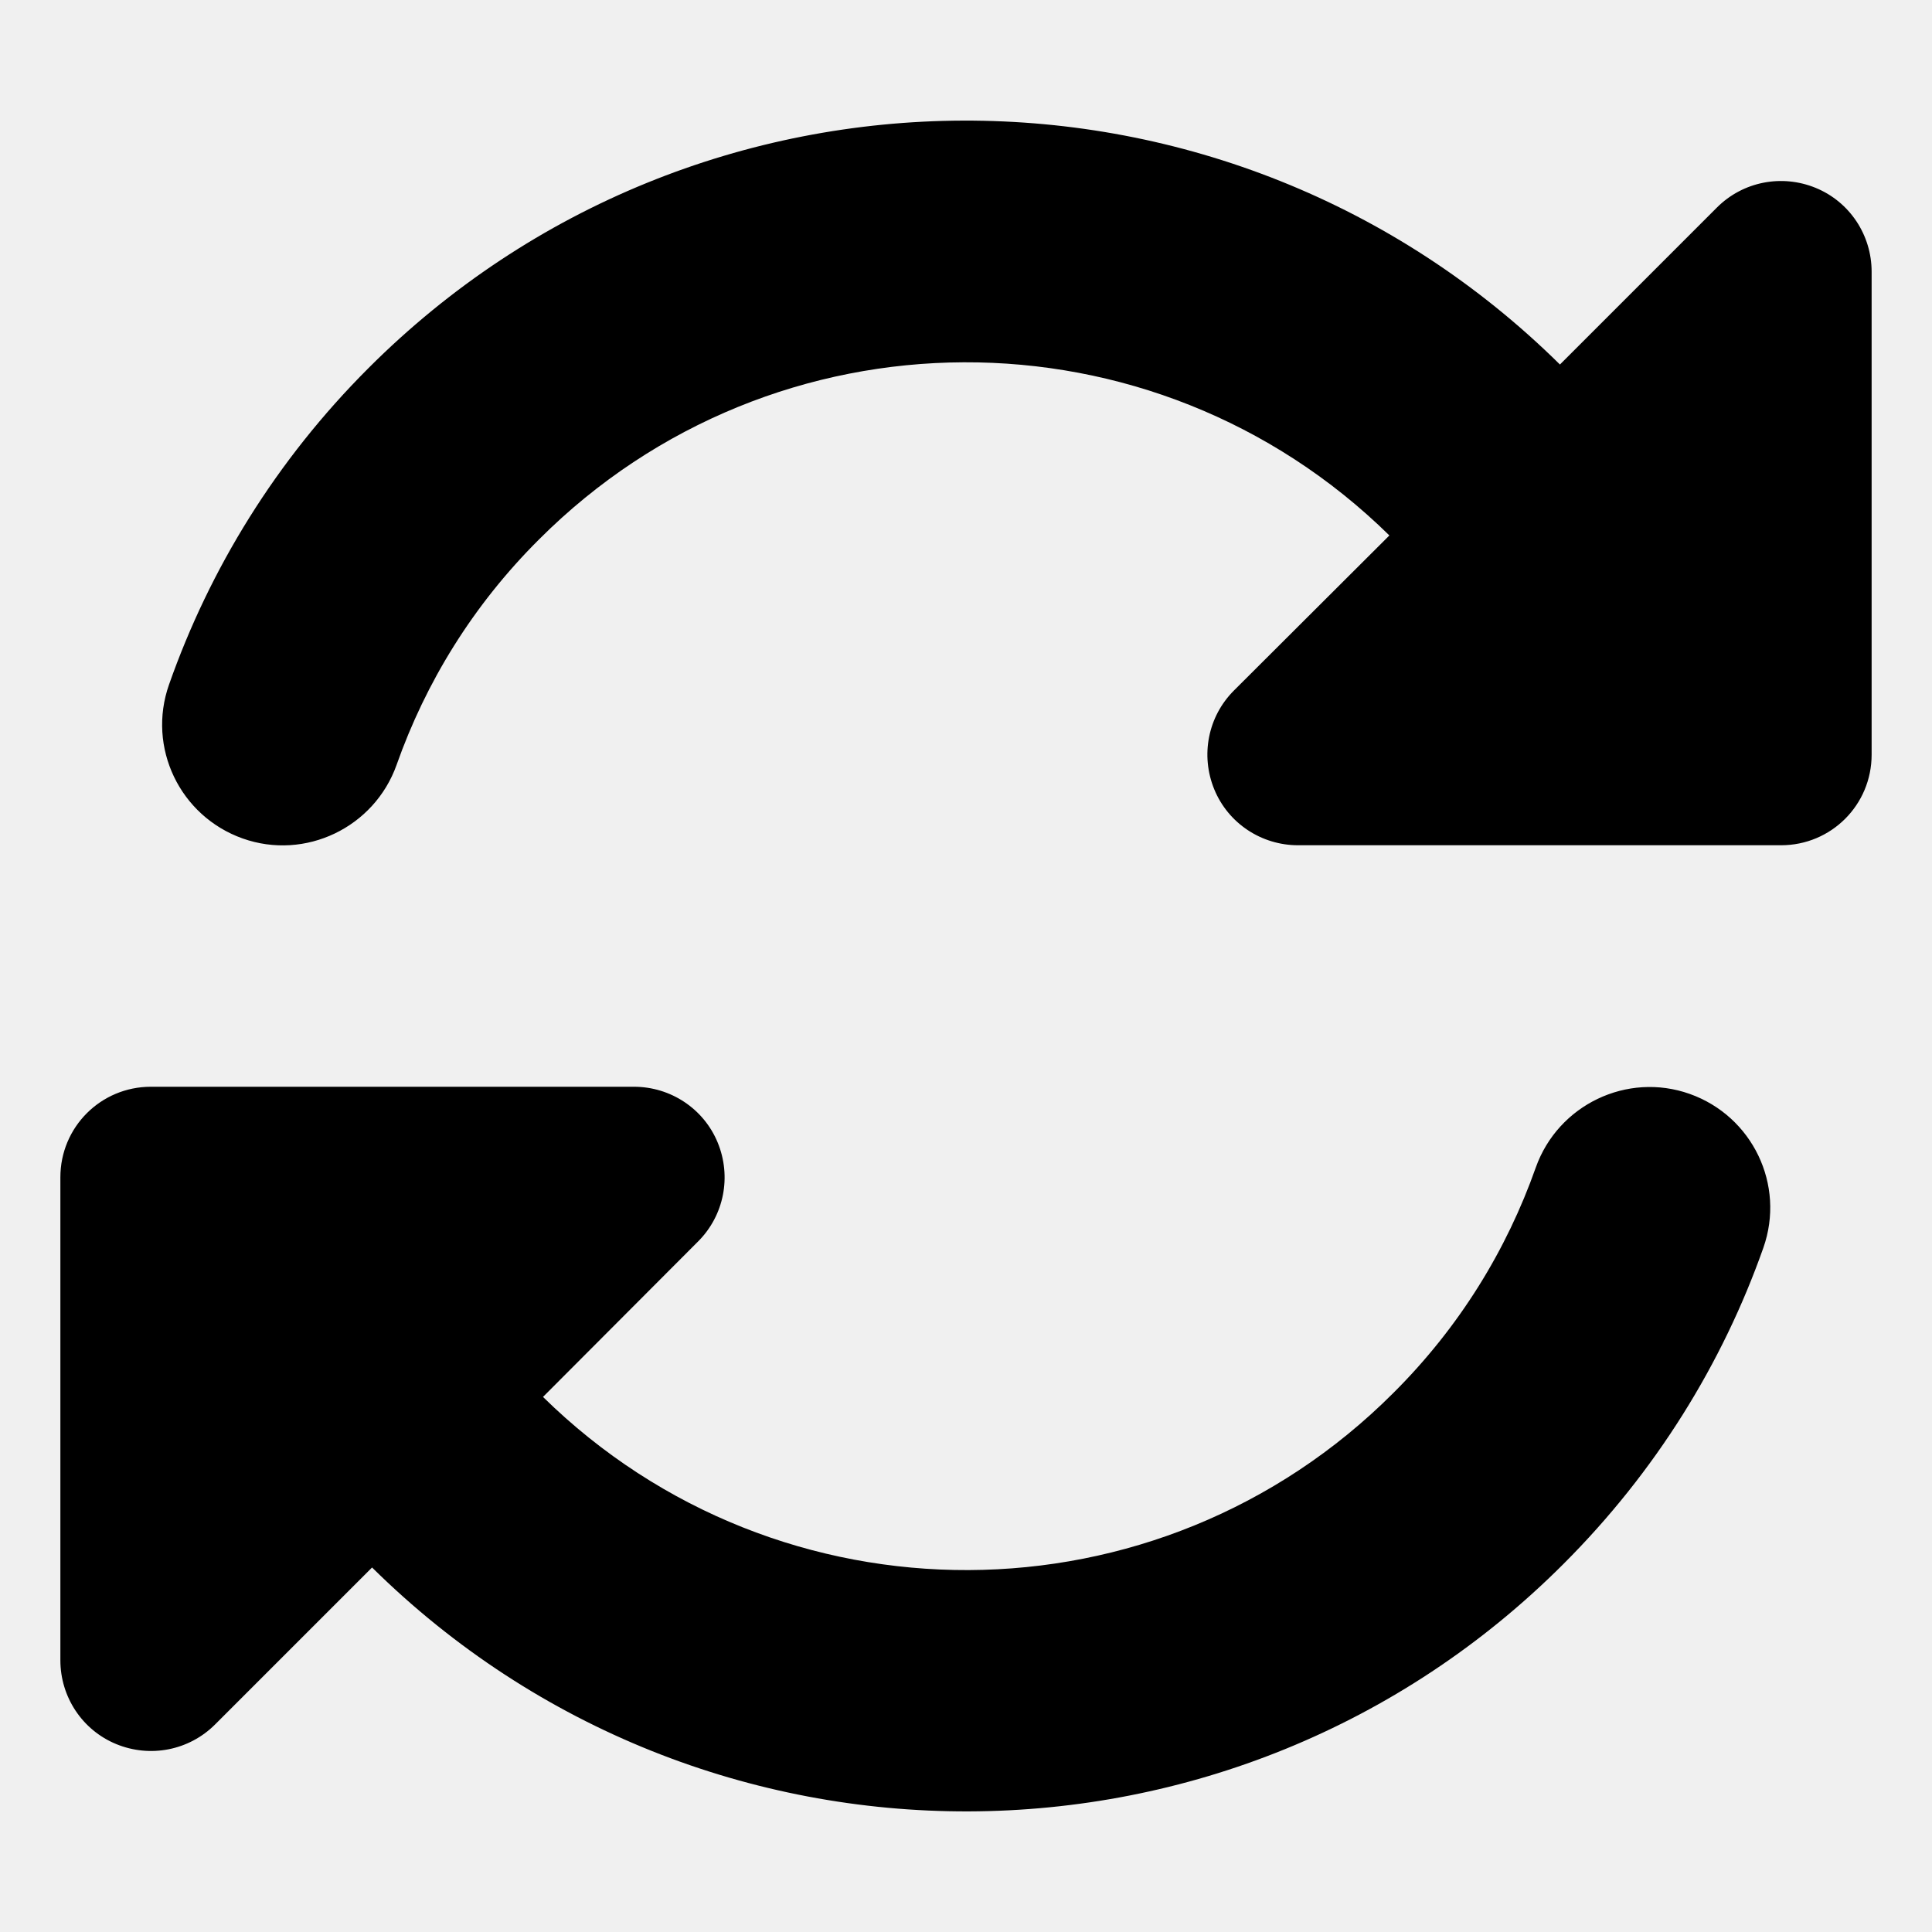
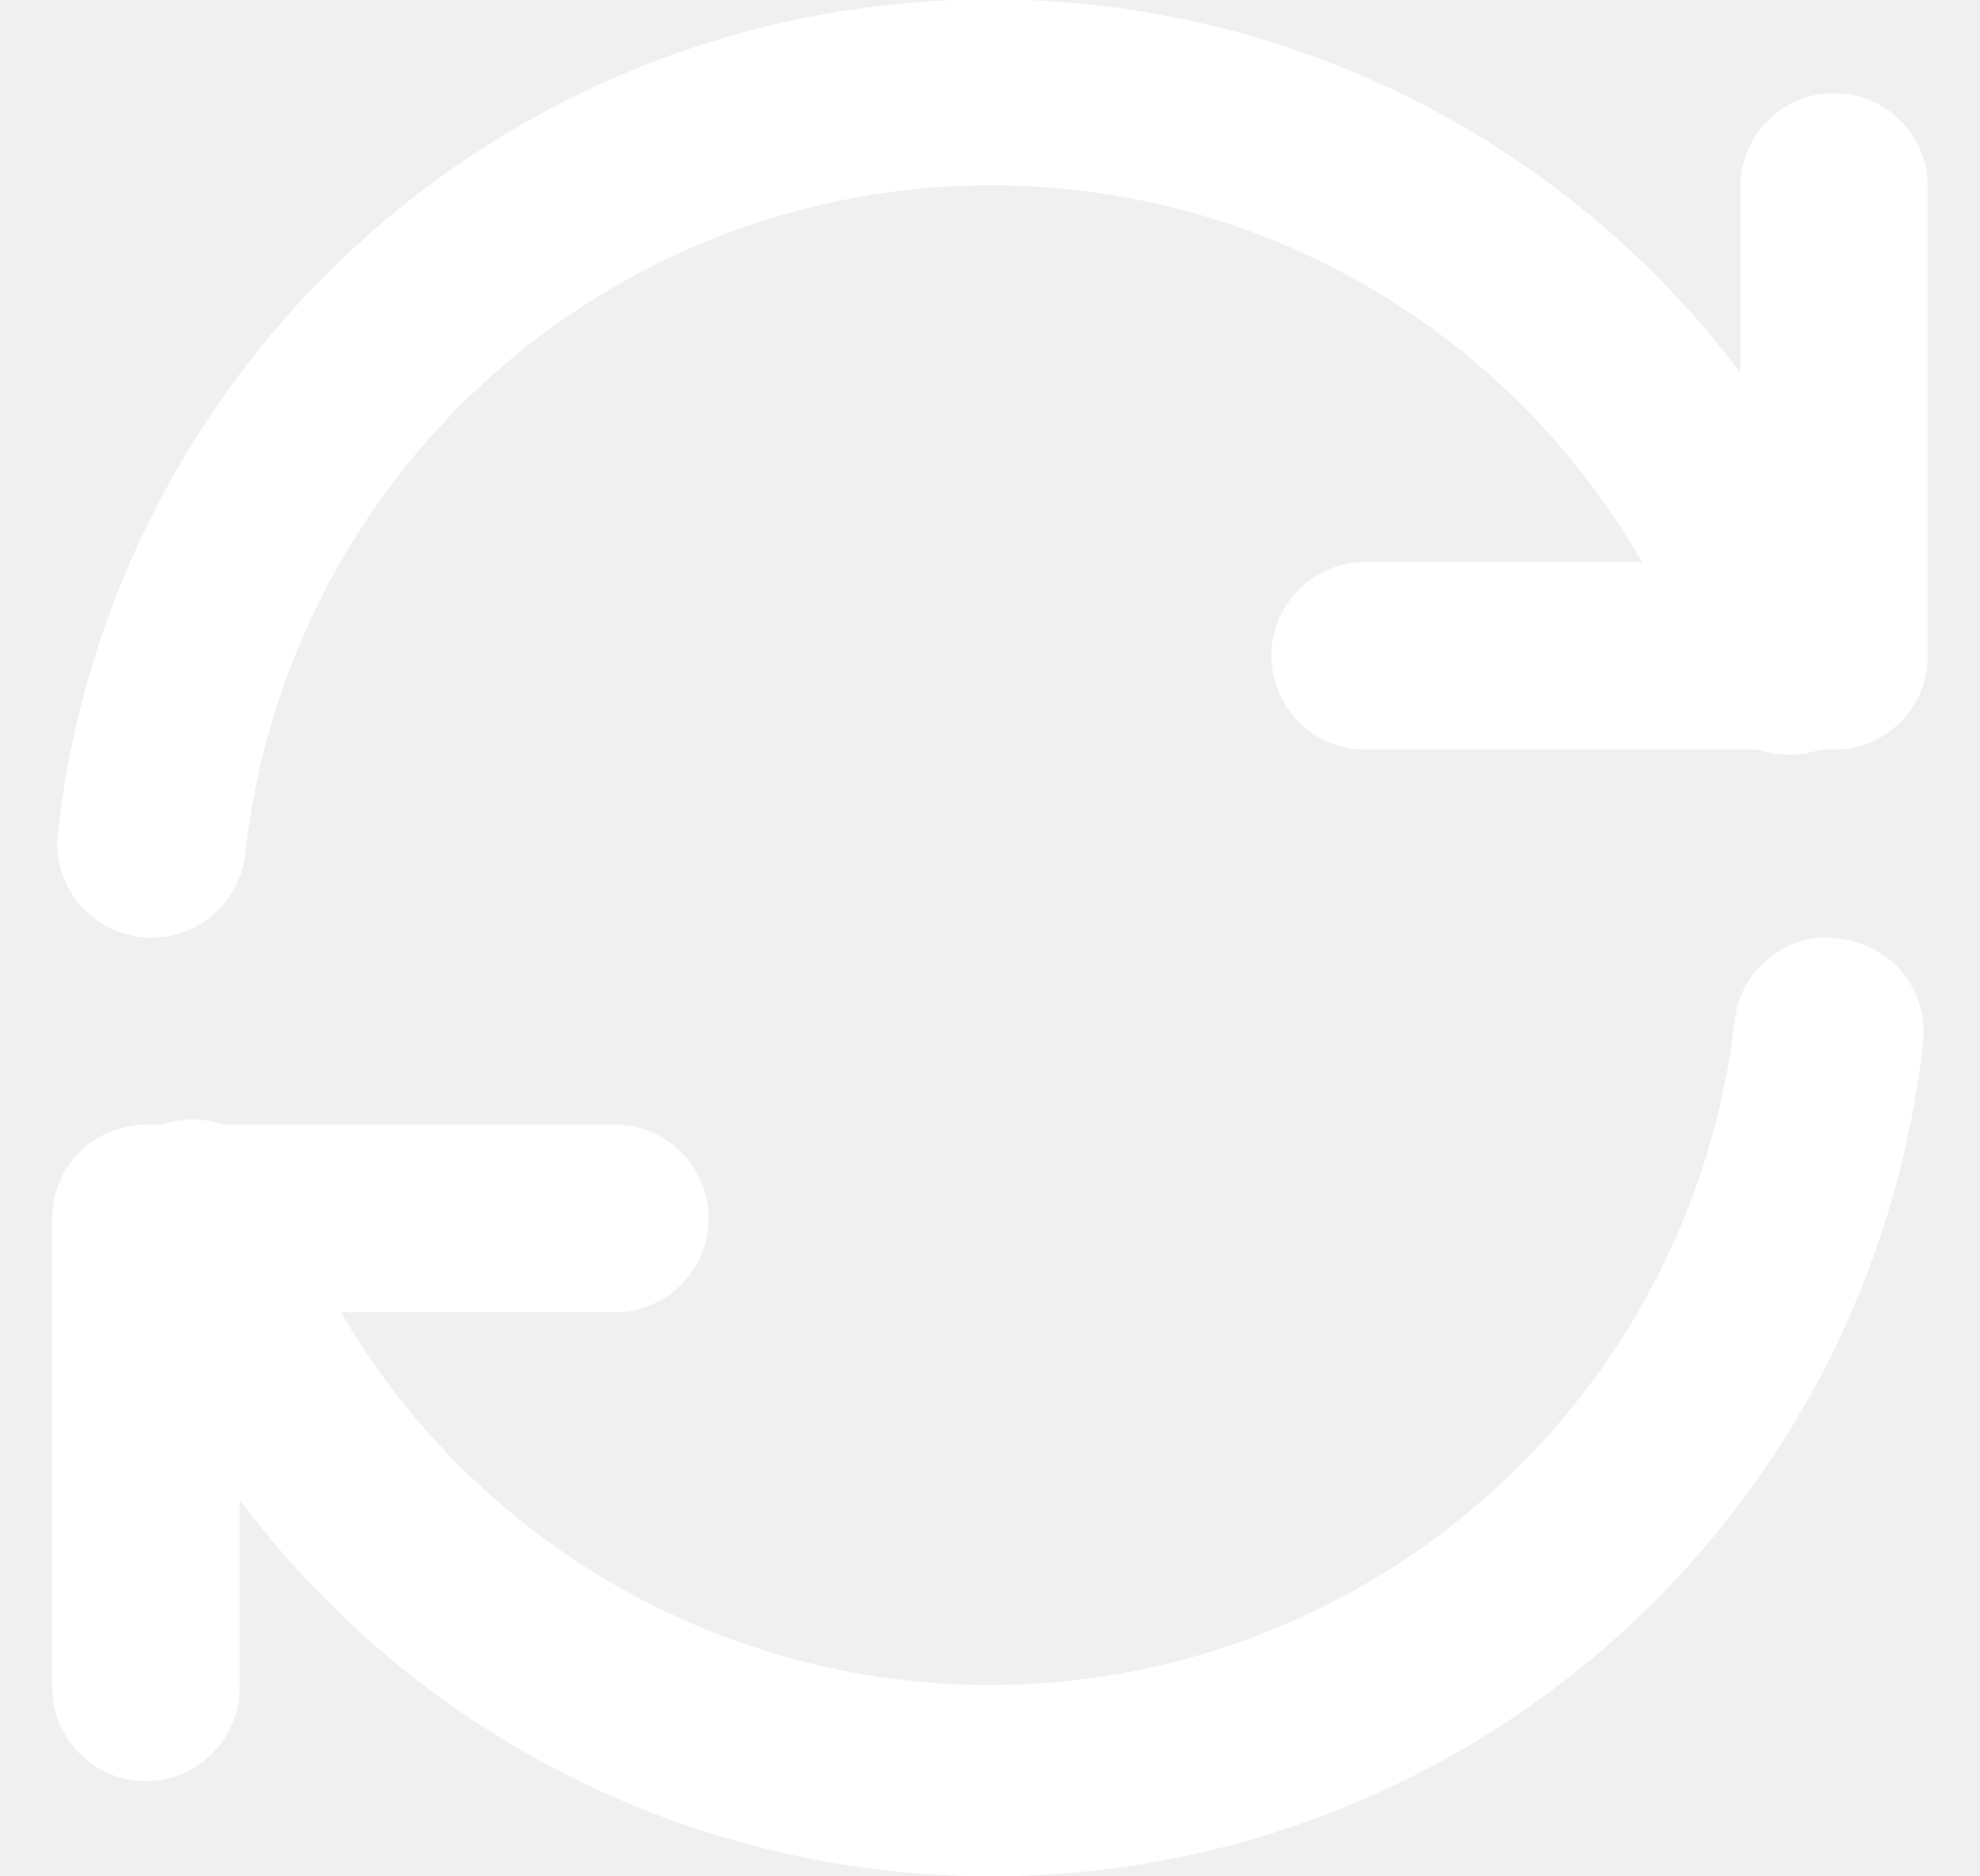
- <svg xmlns="http://www.w3.org/2000/svg" viewBox="0 0 512 512">
-   <path d="M142.9 142.9c62.2-62.2 162.7-62.5 225.3-1L327 183c-6.9 6.9-8.9 17.2-5.2 26.2s12.5 14.8 22.2 14.8H463.5c0 0 0 0 0 0H472c13.3 0 24-10.7 24-24V72c0-9.7-5.8-18.5-14.8-22.2s-19.3-1.7-26.2 5.2L413.4 96.6c-87.6-86.5-228.7-86.2-315.8 1C73.2 122 55.6 150.7 44.8 181.4c-5.9 16.7 2.9 34.9 19.5 40.8s34.9-2.9 40.8-19.5c7.7-21.8 20.2-42.3 37.8-59.8zM16 312v7.6 .7V440c0 9.7 5.8 18.5 14.8 22.2s19.3 1.7 26.2-5.2l41.6-41.6c87.6 86.5 228.7 86.2 315.8-1c24.4-24.4 42.1-53.1 52.9-83.7c5.9-16.7-2.9-34.9-19.5-40.8s-34.9 2.9-40.8 19.5c-7.7 21.8-20.2 42.3-37.8 59.8c-62.2 62.2-162.7 62.5-225.3 1L185 329c6.9-6.9 8.9-17.2 5.2-26.2s-12.5-14.8-22.2-14.8H48.4h-.7H40c-13.3 0-24 10.7-24 24z" />
+ <svg xmlns="http://www.w3.org/2000/svg" width="19" height="18" viewBox="0 0 19 18" fill="none">
+   <path d="M17.6 0.894C17.361 0.894 17.132 0.989 16.964 1.157C16.795 1.326 16.7 1.555 16.7 1.794V5.394H13.1C12.861 5.394 12.632 5.489 12.464 5.657C12.295 5.826 12.2 6.055 12.2 6.294C12.2 6.532 12.295 6.761 12.464 6.93C12.632 7.099 12.861 7.194 13.1 7.194H17.6C17.839 7.194 18.068 7.099 18.236 6.93C18.405 6.761 18.5 6.532 18.5 6.294V1.794C18.5 1.555 18.405 1.326 18.236 1.157C18.068 0.989 17.839 0.894 17.6 0.894ZM5.9 10.794H1.4C1.161 10.794 0.932 10.889 0.764 11.057C0.595 11.226 0.5 11.455 0.5 11.694V16.194C0.5 16.432 0.595 16.661 0.764 16.83C0.932 16.999 1.161 17.094 1.4 17.094C1.639 17.094 1.868 16.999 2.036 16.83C2.205 16.661 2.3 16.432 2.3 16.194V12.594H5.9C6.139 12.594 6.368 12.499 6.536 12.33C6.705 12.161 6.8 11.932 6.8 11.694C6.8 11.455 6.705 11.226 6.536 11.057C6.368 10.889 6.139 10.794 5.9 10.794Z" fill="white" />
+   <path d="M9.5 -0.006C7.286 -0.007 5.149 0.809 3.499 2.285C1.848 3.762 0.8 5.794 0.554 7.995C0.541 8.113 0.552 8.233 0.585 8.347C0.618 8.461 0.673 8.568 0.748 8.66C0.898 8.848 1.117 8.968 1.355 8.994C1.594 9.02 1.833 8.951 2.021 8.8C2.208 8.65 2.328 8.432 2.354 8.193C2.532 6.57 3.256 5.057 4.407 3.9C5.558 2.742 7.068 2.011 8.69 1.825C10.311 1.638 11.948 2.009 13.332 2.875C14.715 3.741 15.763 5.051 16.304 6.591C16.338 6.709 16.396 6.819 16.474 6.915C16.552 7.01 16.648 7.088 16.758 7.144C16.867 7.201 16.987 7.234 17.11 7.242C17.233 7.25 17.356 7.233 17.472 7.192C17.588 7.151 17.694 7.086 17.784 7.002C17.874 6.918 17.946 6.816 17.995 6.704C18.044 6.591 18.07 6.469 18.07 6.346C18.07 6.223 18.045 6.101 17.996 5.988C17.374 4.233 16.223 2.713 14.701 1.64C13.18 0.566 11.363 -0.009 9.5 -0.006ZM17.546 8.994C17.324 8.993 17.109 9.074 16.942 9.222C16.776 9.37 16.671 9.574 16.646 9.795C16.46 11.41 15.734 12.914 14.584 14.063C13.435 15.212 11.931 15.939 10.316 16.125C8.701 16.31 7.071 15.944 5.691 15.086C4.311 14.227 3.262 12.927 2.714 11.397C2.681 11.278 2.623 11.168 2.545 11.073C2.467 10.978 2.37 10.9 2.261 10.843C2.151 10.787 2.031 10.754 1.909 10.746C1.786 10.737 1.663 10.755 1.547 10.796C1.431 10.837 1.324 10.902 1.234 10.986C1.145 11.07 1.073 11.171 1.024 11.284C0.974 11.397 0.949 11.519 0.949 11.642C0.949 11.765 0.974 11.887 1.022 12C1.7 13.922 3.01 15.558 4.738 16.638C6.466 17.719 8.51 18.181 10.535 17.949C12.56 17.717 14.446 16.805 15.885 15.361C17.324 13.917 18.23 12.028 18.455 10.002C18.481 9.766 18.412 9.529 18.263 9.344C18.115 9.158 17.899 9.039 17.663 9.012L17.546 8.994Z" fill="white" />
</svg>
